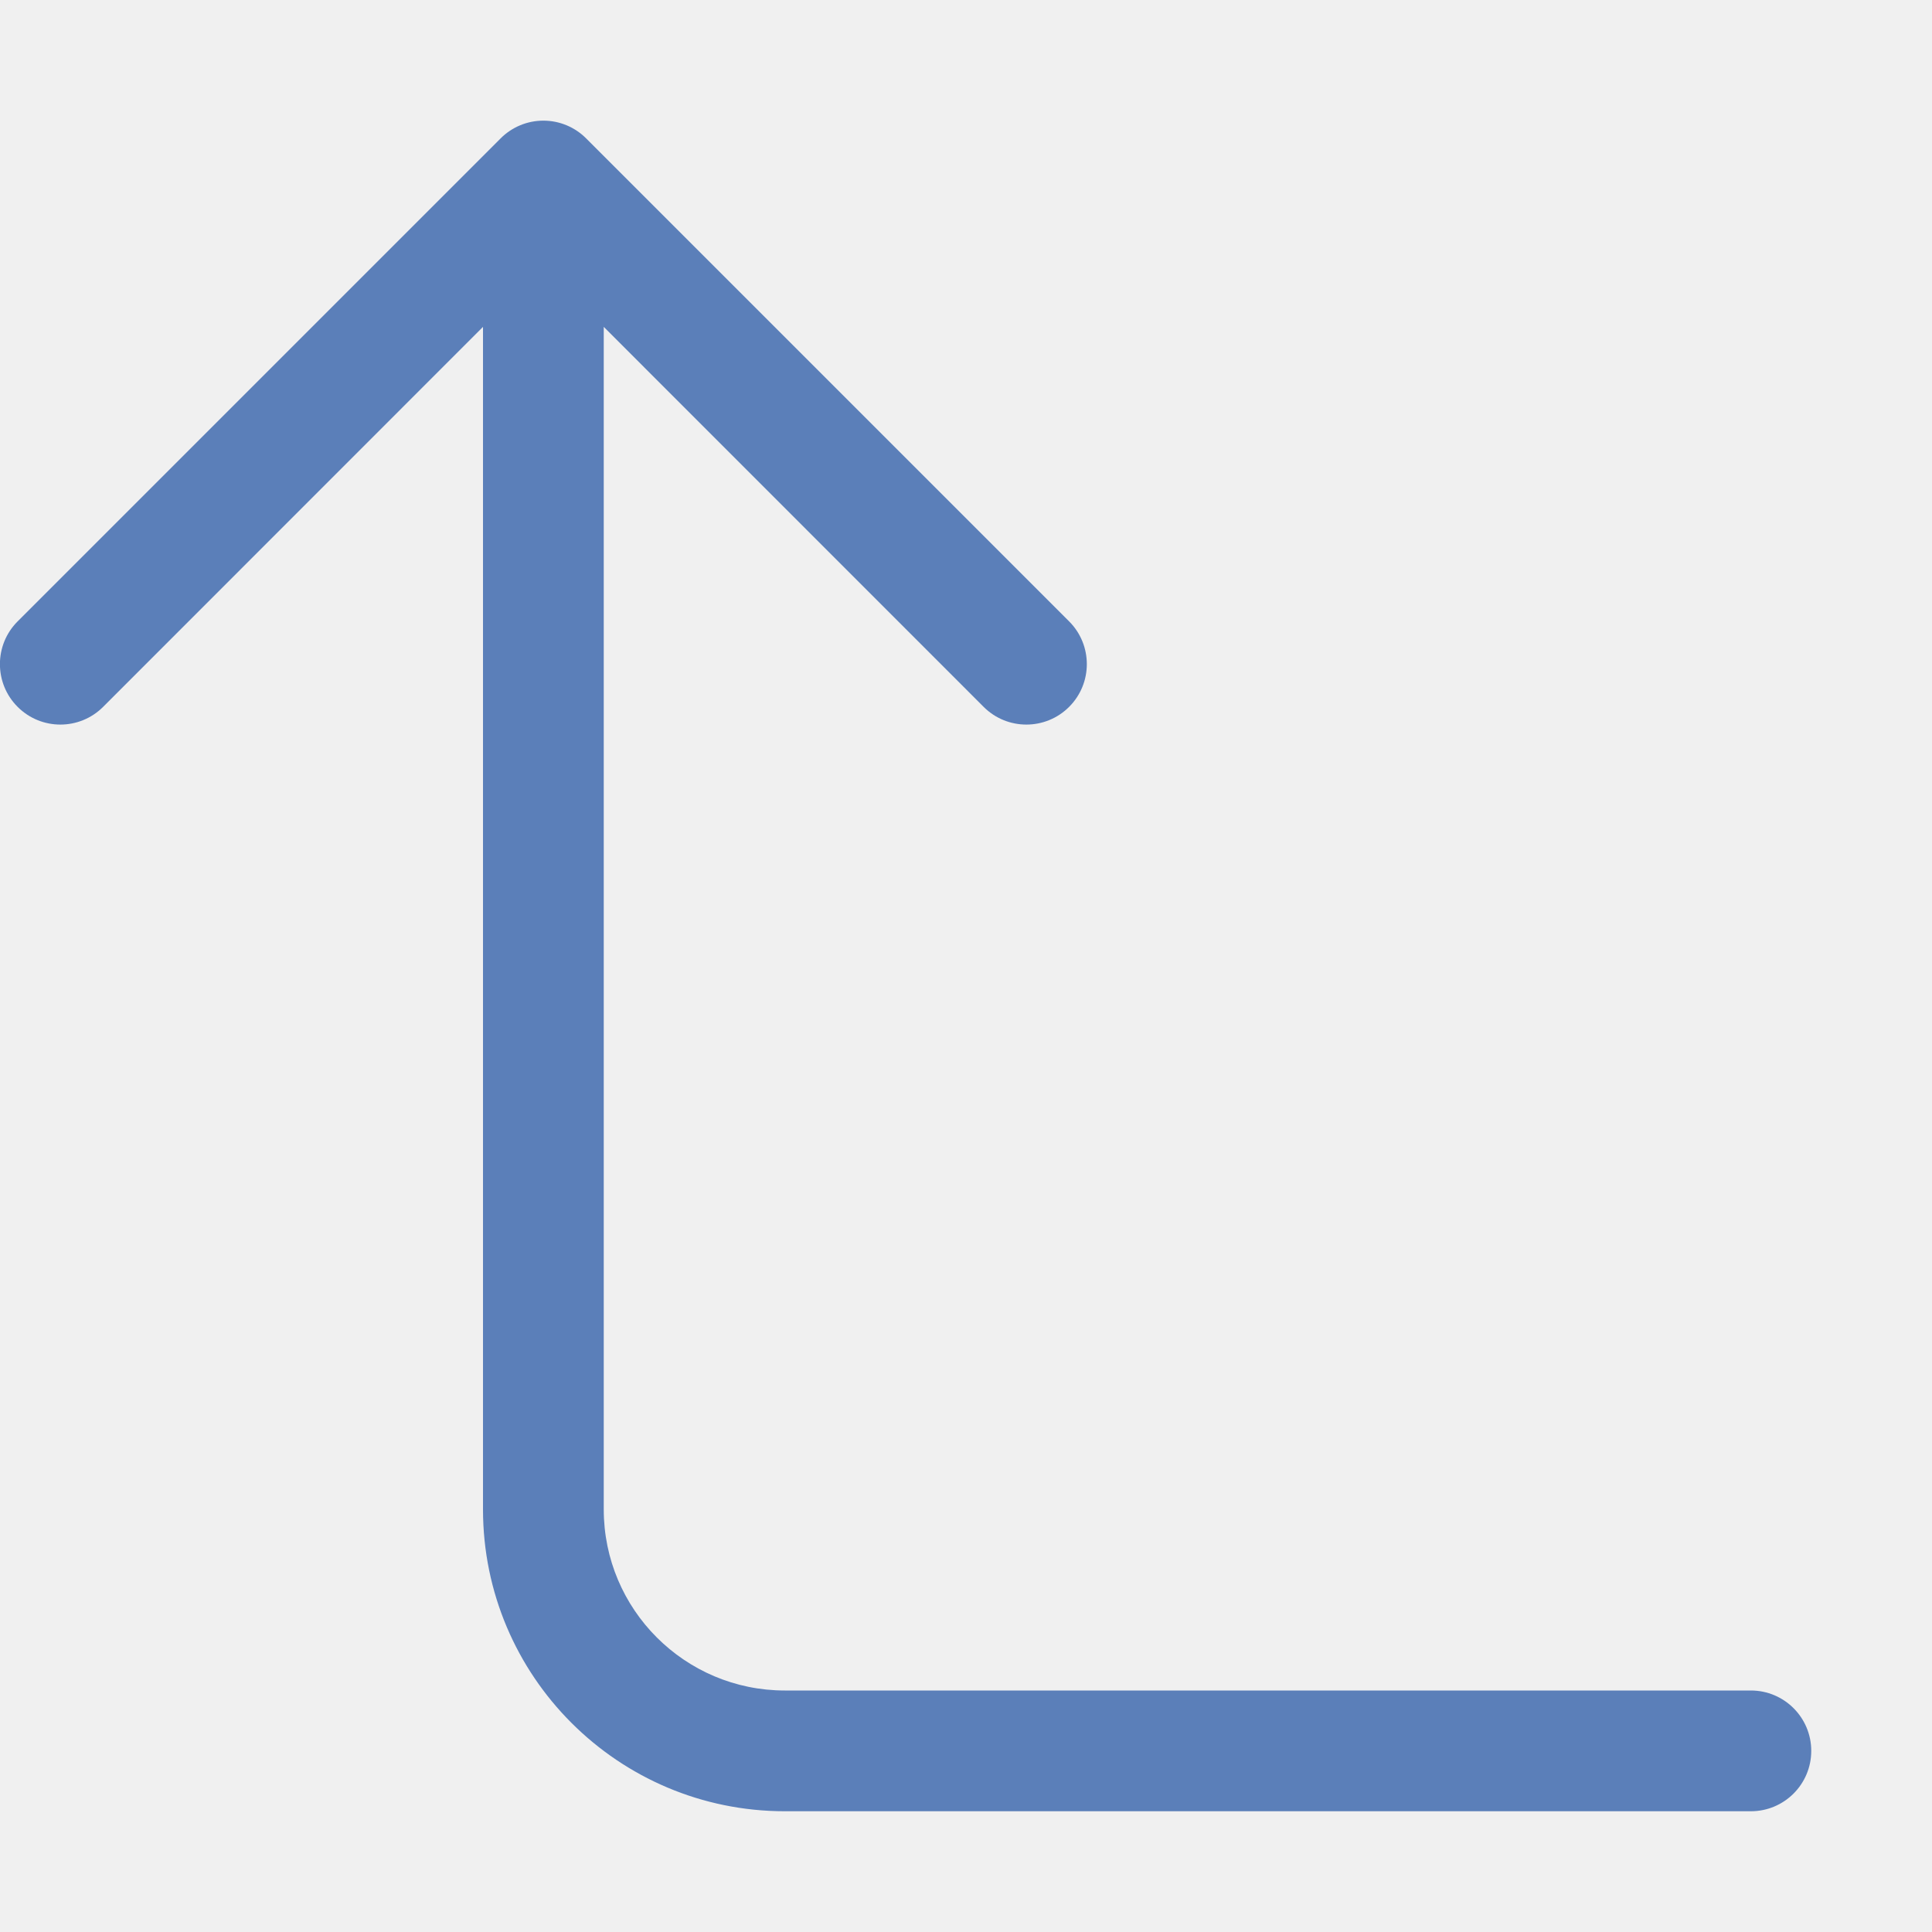
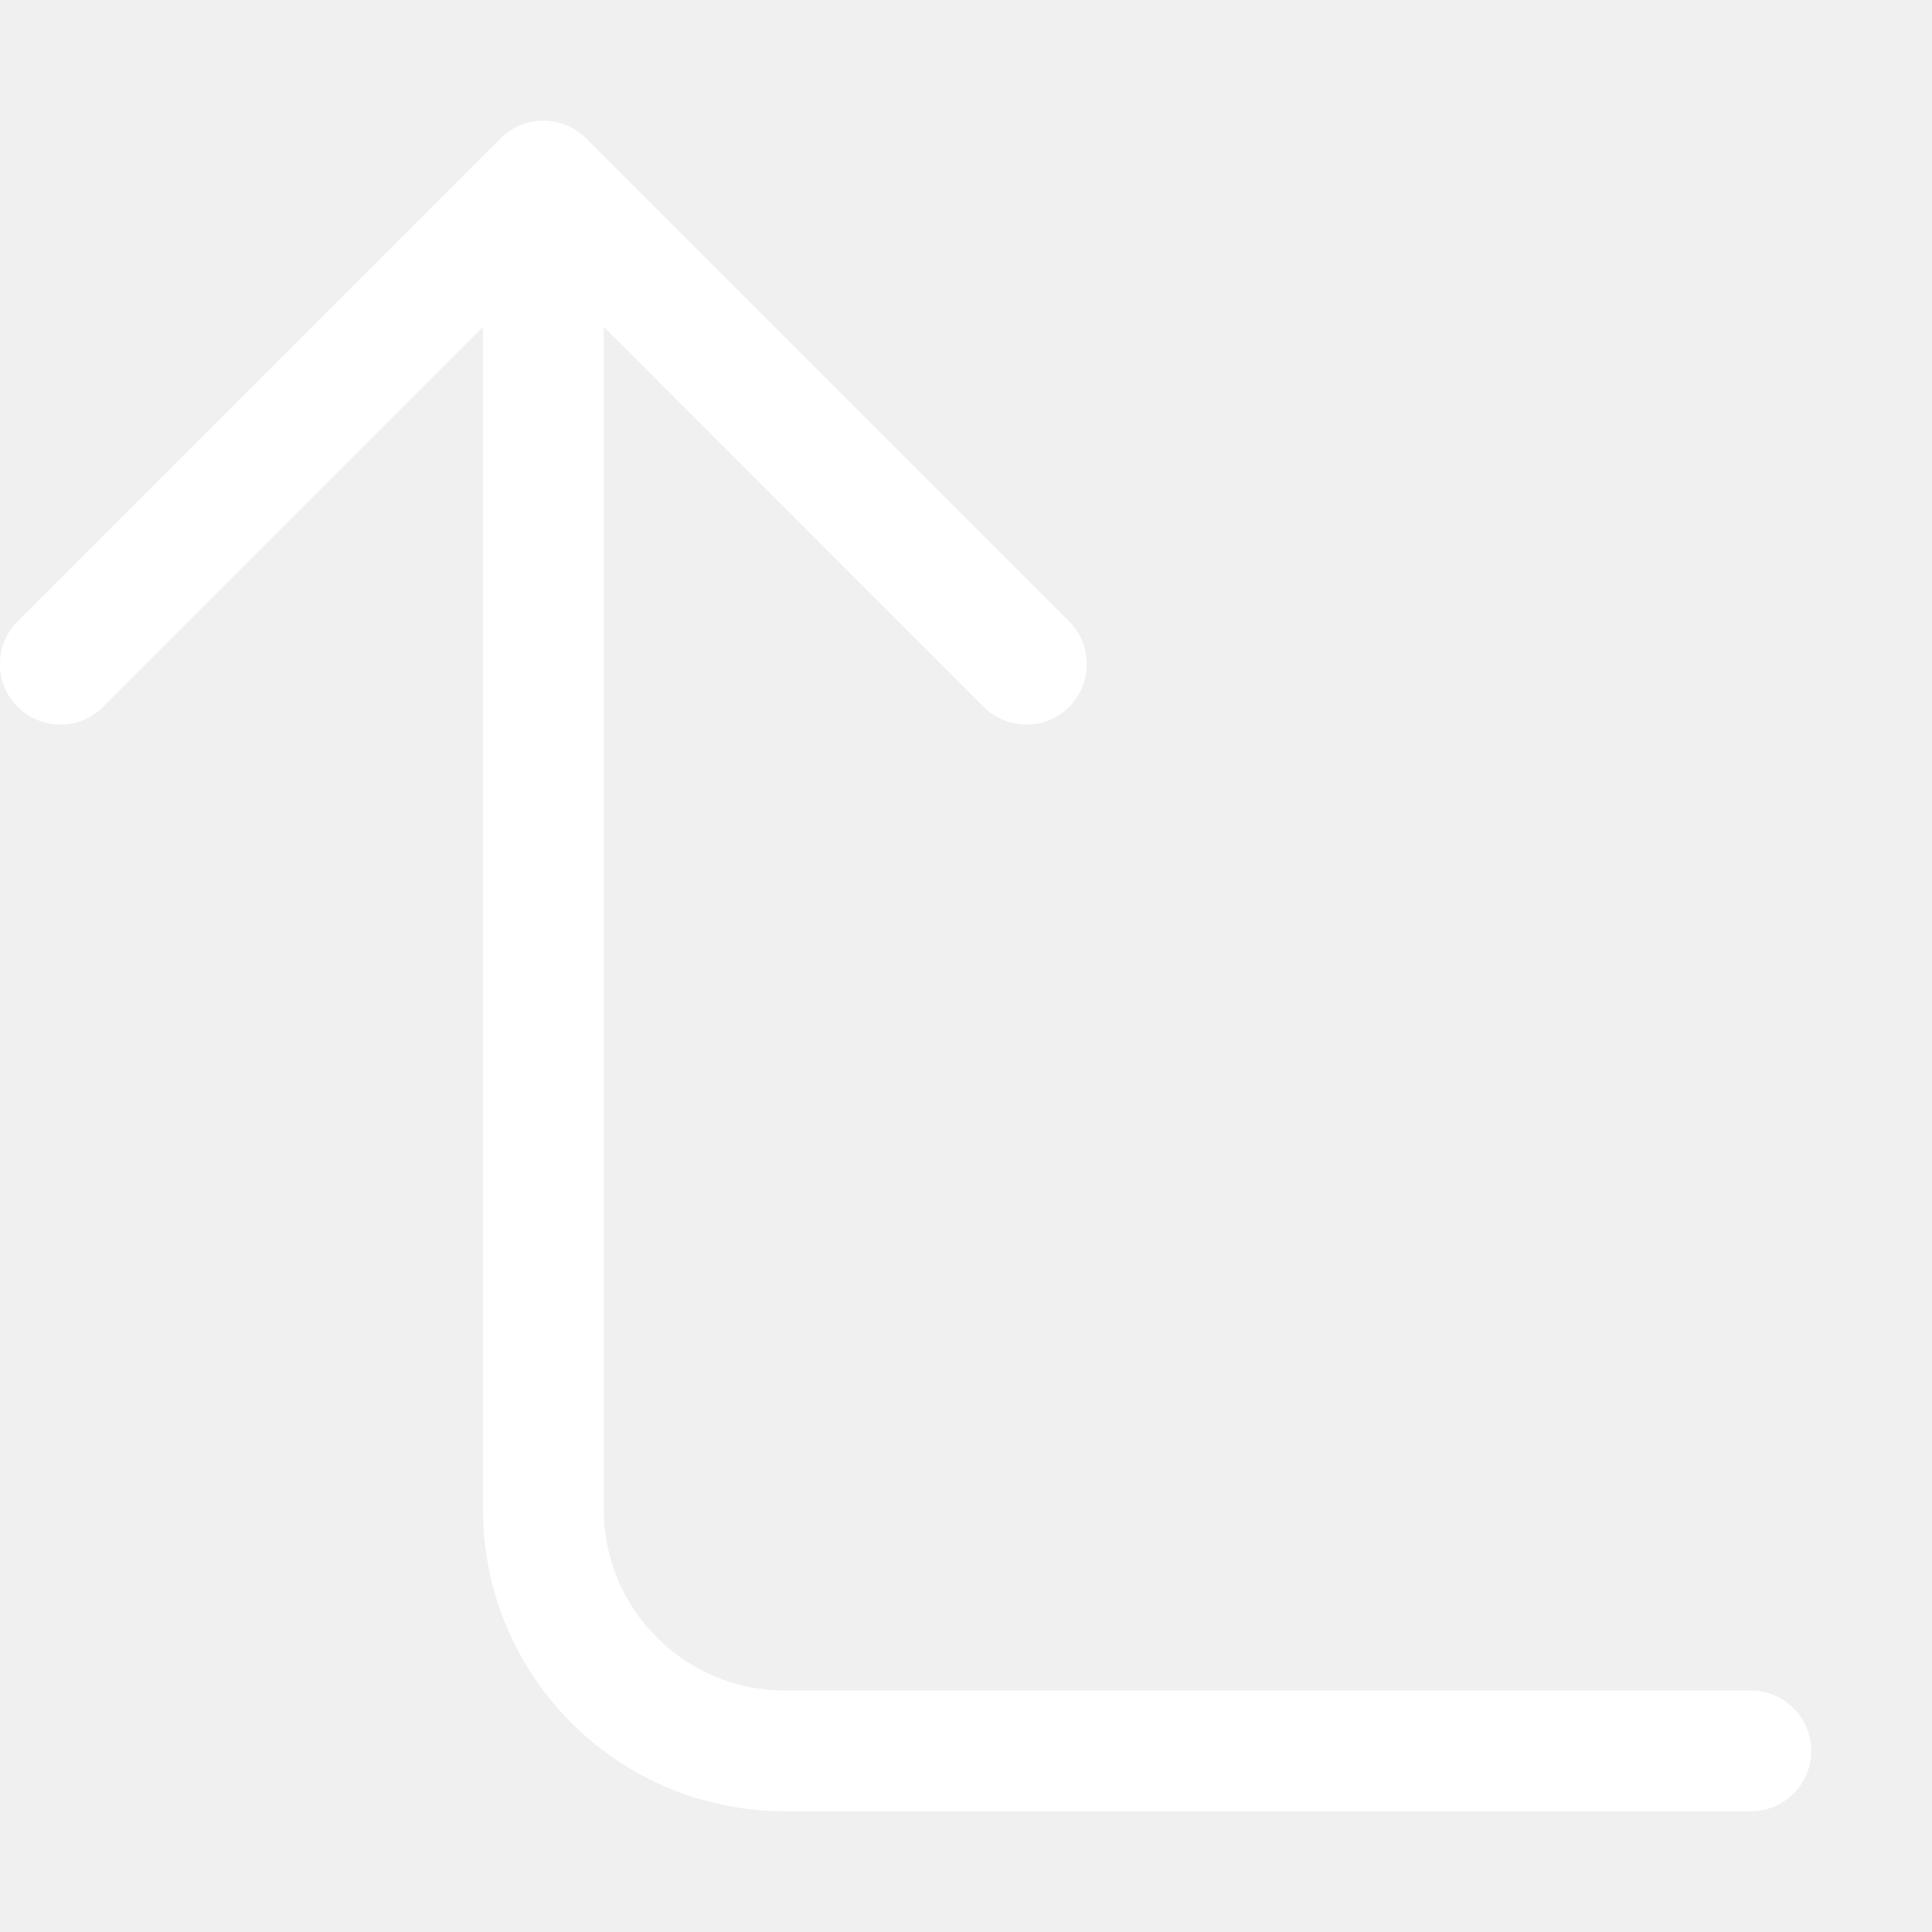
- <svg xmlns="http://www.w3.org/2000/svg" width="16" height="16" fill="#5b7fb9" class="bi bi-arrow-90deg-up" viewBox="0 0 16 16">
+ <svg xmlns="http://www.w3.org/2000/svg" width="16" height="16" fill="#fff" class="bi bi-arrow-90deg-up" viewBox="0 0 16 16">
  <path fill-rule="evenodd" d="M4.854 1.146a.5.5 0 0 0-.708 0l-4 4a.5.5 0 1 0 .708.708L4 2.707V12.5A2.5 2.5 0 0 0 6.5 15h8a.5.5 0 0 0 0-1h-8A1.5 1.5 0 0 1 5 12.5V2.707l3.146 3.147a.5.5 0 1 0 .708-.708l-4-4z" />
</svg>
